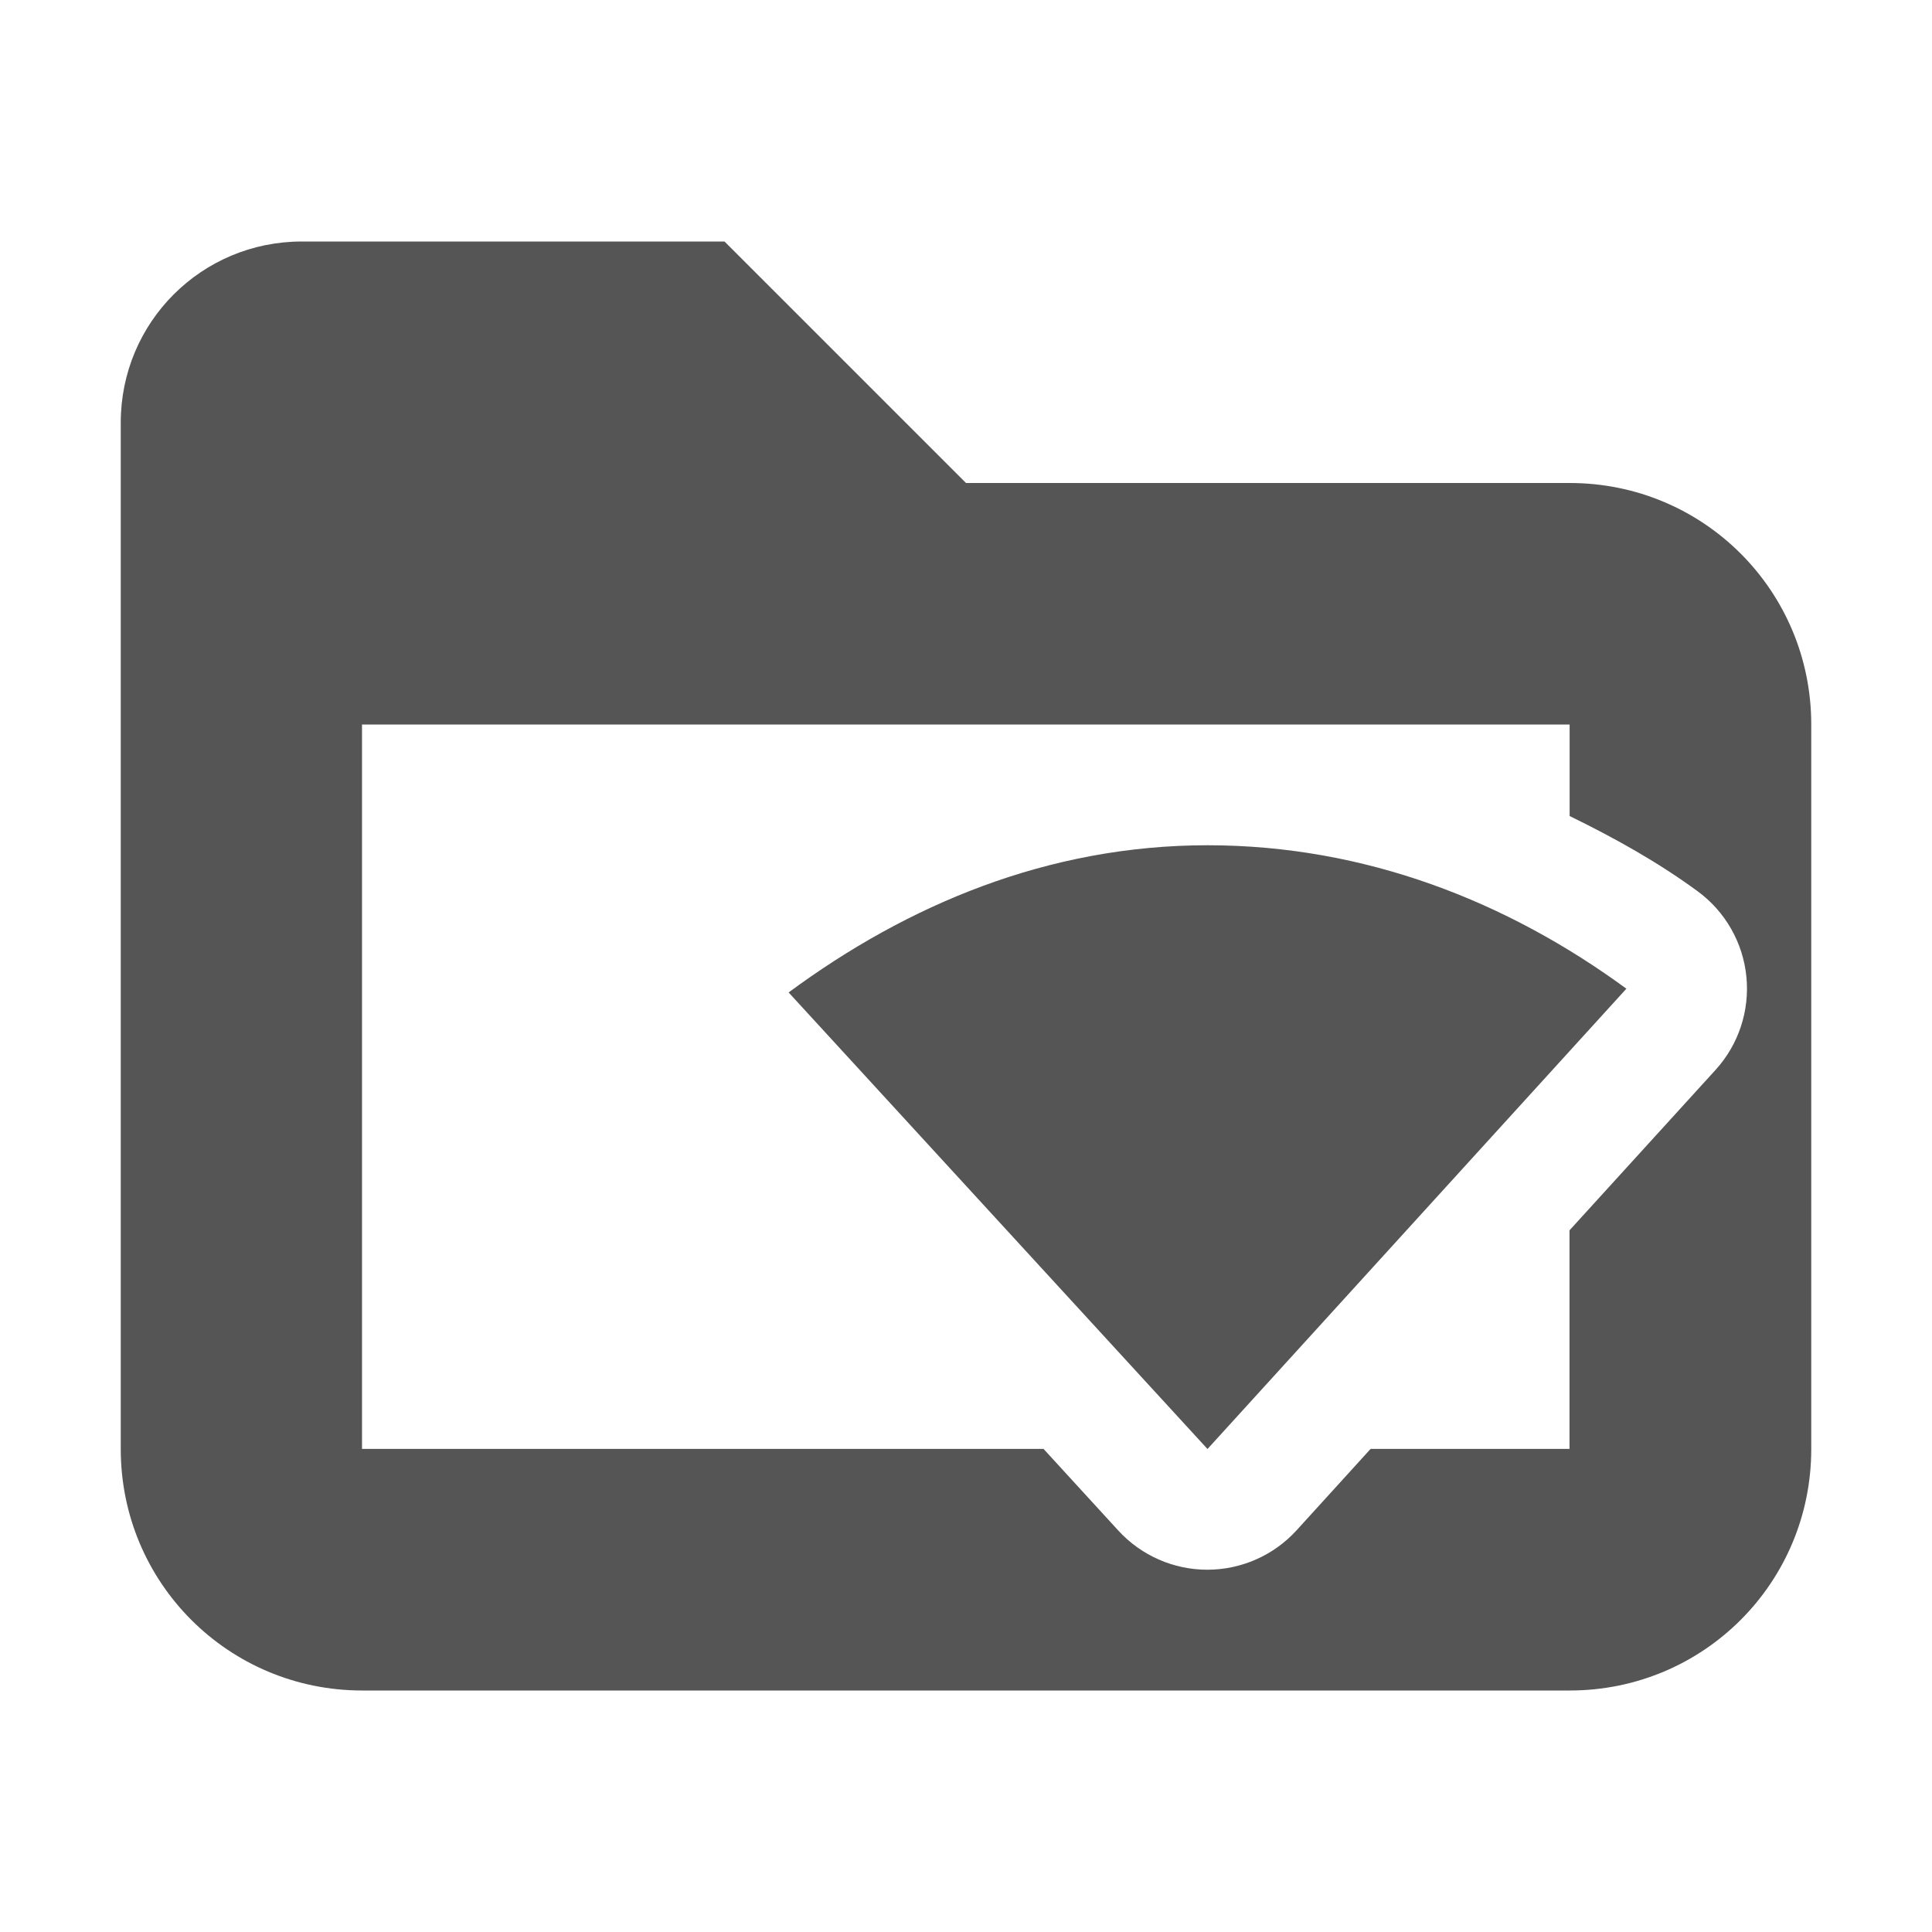
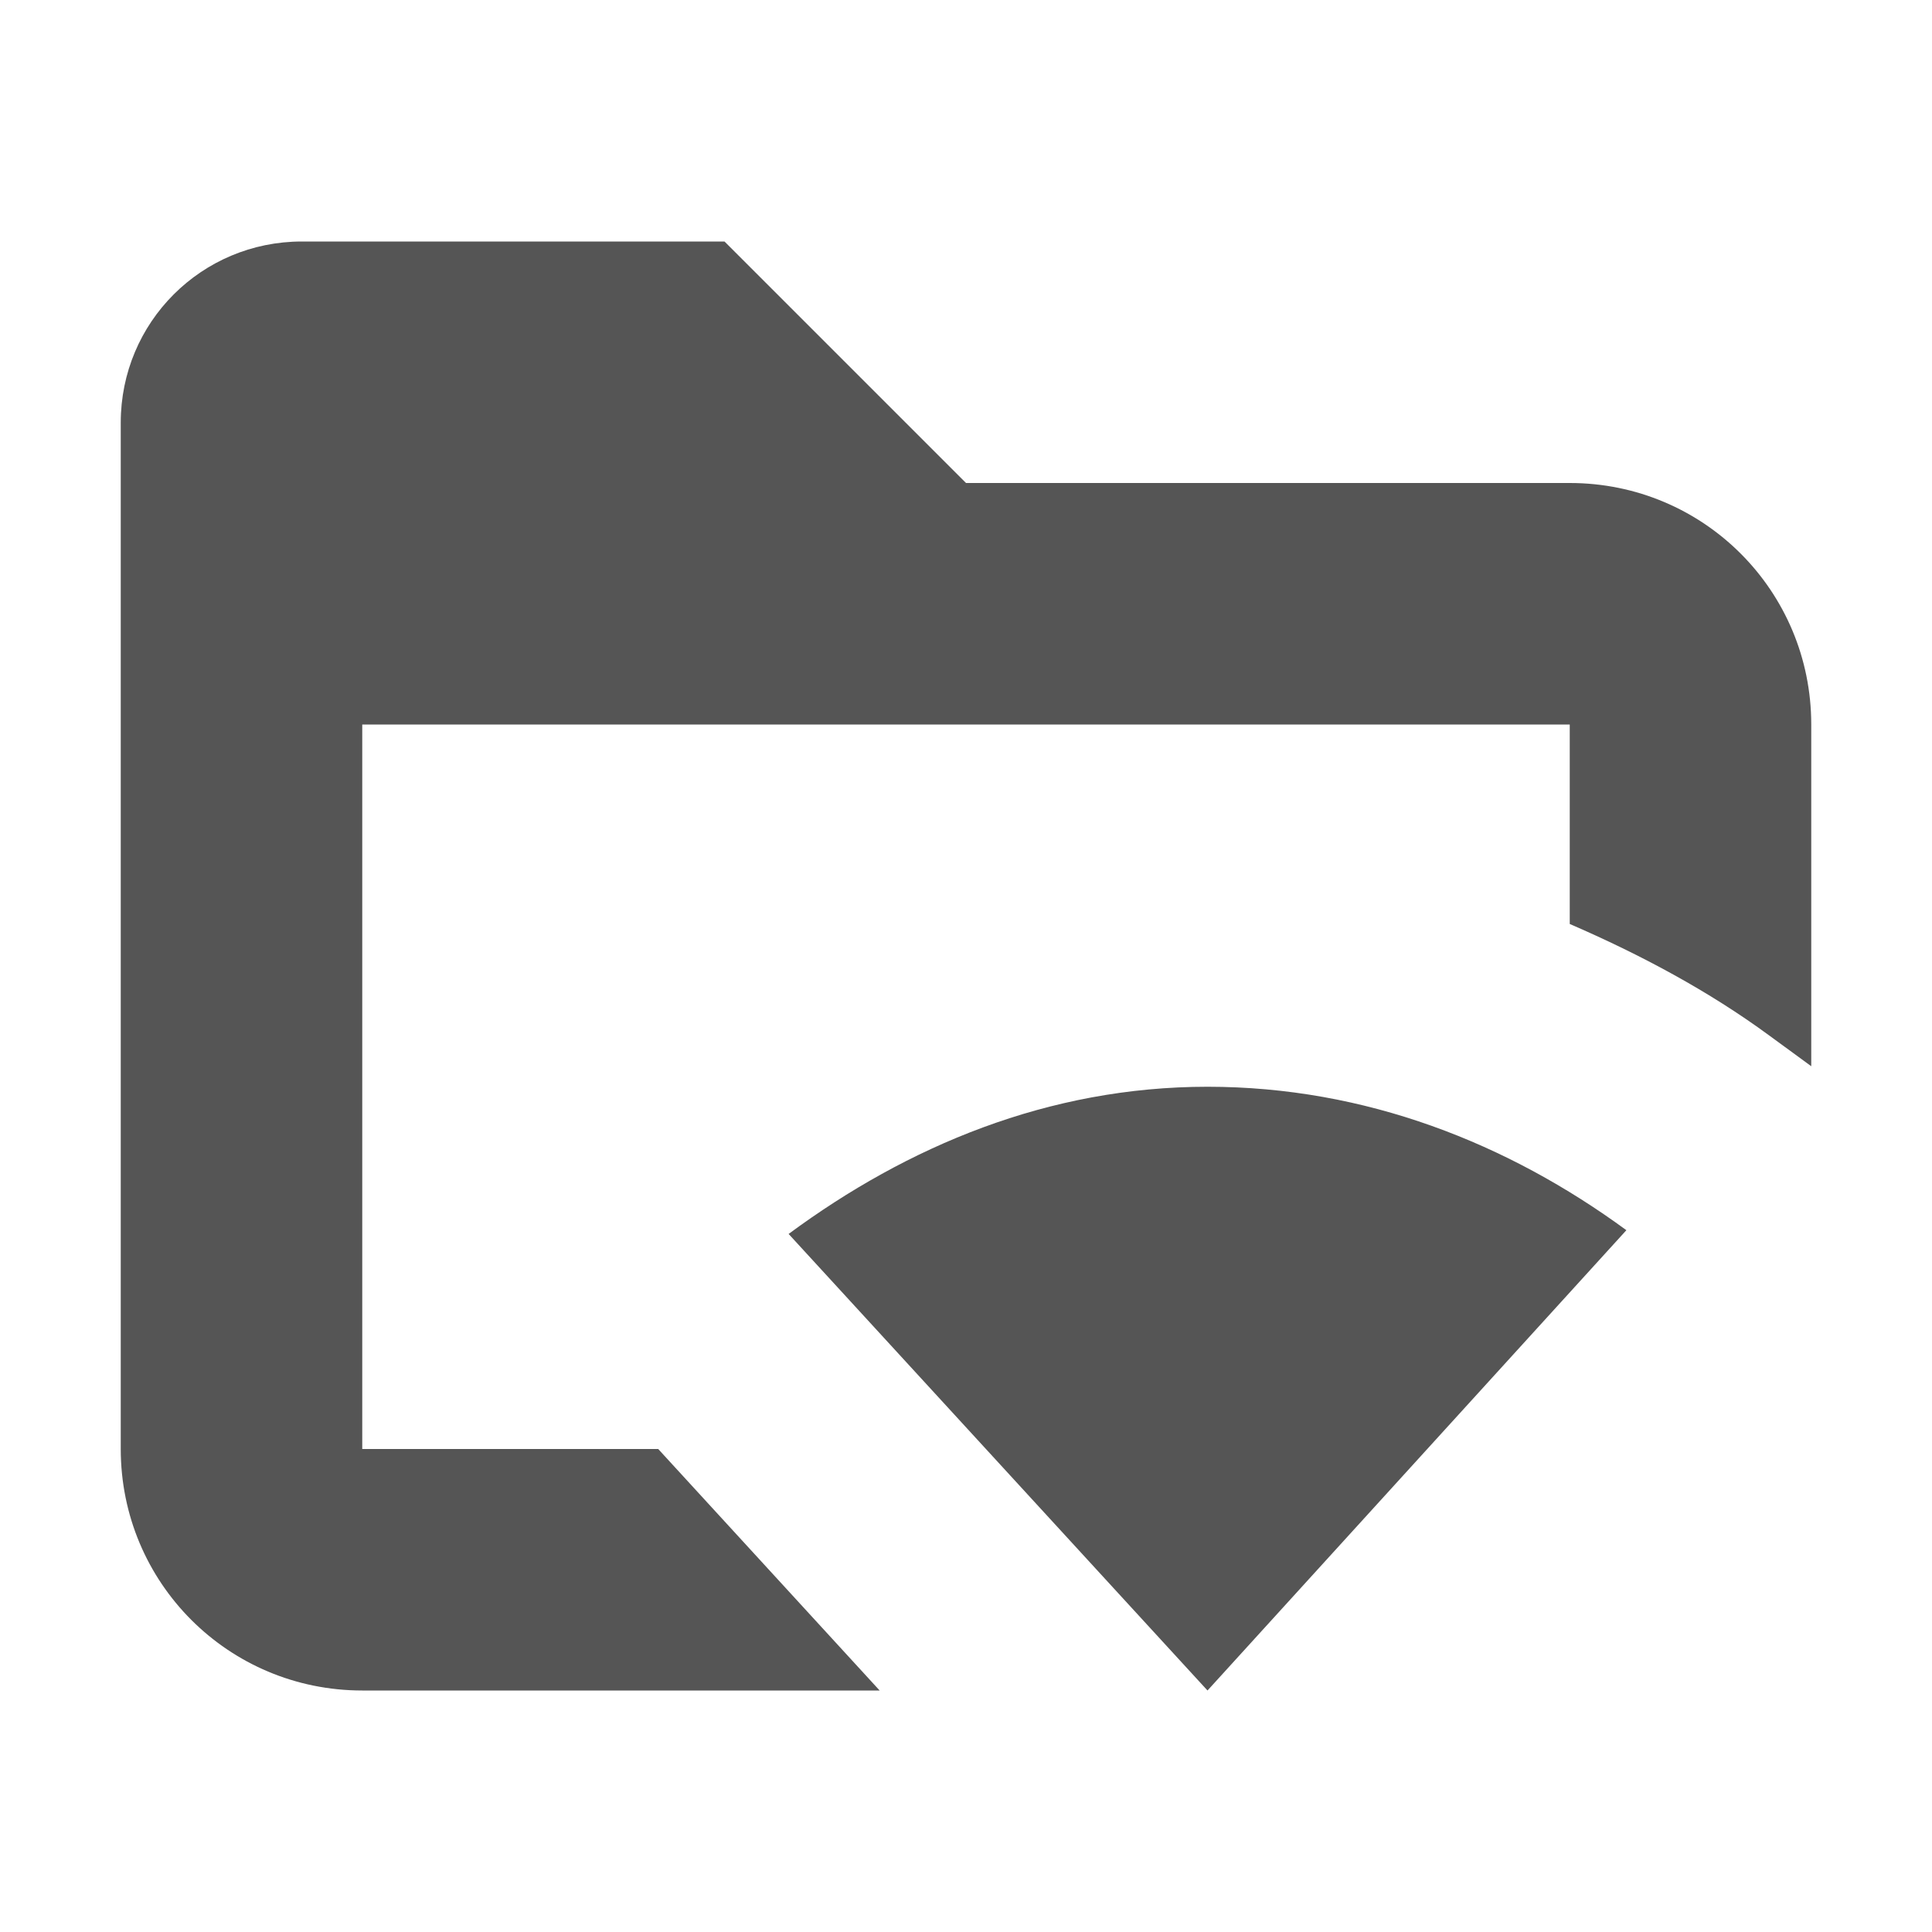
<svg xmlns="http://www.w3.org/2000/svg" width="16" height="16" enable-background="new" version="1.1">
-   <path d="m2.5 2c-0.831 0-1.5 0.669-1.5 1.5v0.5 2 6c0 1.108 0.892 2 2 2h10c1.108 0 2-0.892 2-2v-6c0-1.108-0.892-2-2-2h-1-4l-2-2h-3.5zm0.5 4h7 0.021 2.978v0.758c0.373 0.182 0.733 0.383 1.06 0.623a1 1 0 0 1 0.148 1.48l-1.209 1.328v1.81h-1.647l-0.613 0.674a1 1 0 0 1-1.477 0.002l-0.619-0.676h-5.644v-6z" fill="#555555" />
-   <path d="m 10,7 c 1.31,0 2.488,0.469 3.469,1.188 L 10,12 6.531,8.219 C 7.516,7.492 8.681,7 10.001,7 Z" fill="#555555" />
+   <path d="m2.5 2c-0.831 0-1.5 0.669-1.5 1.5v8.5c0 1.108 0.892 2 2 2h4.285l-1.834-2h-2.451v-6h10v1.652c0.592 0.256 1.154 0.558 1.65 0.922l0.35 0.256v-2.83c0-1.108-0.892-2-2-2h-5l-2-2z" fill="#555555" />
+   <path d="m 10,9 c 1.31,0 2.488,0.469 3.469,1.188 L 10,14 6.531,10.219 C 7.516,9.492 8.681,9 10.001,9 Z" fill="#555555" />
</svg>
